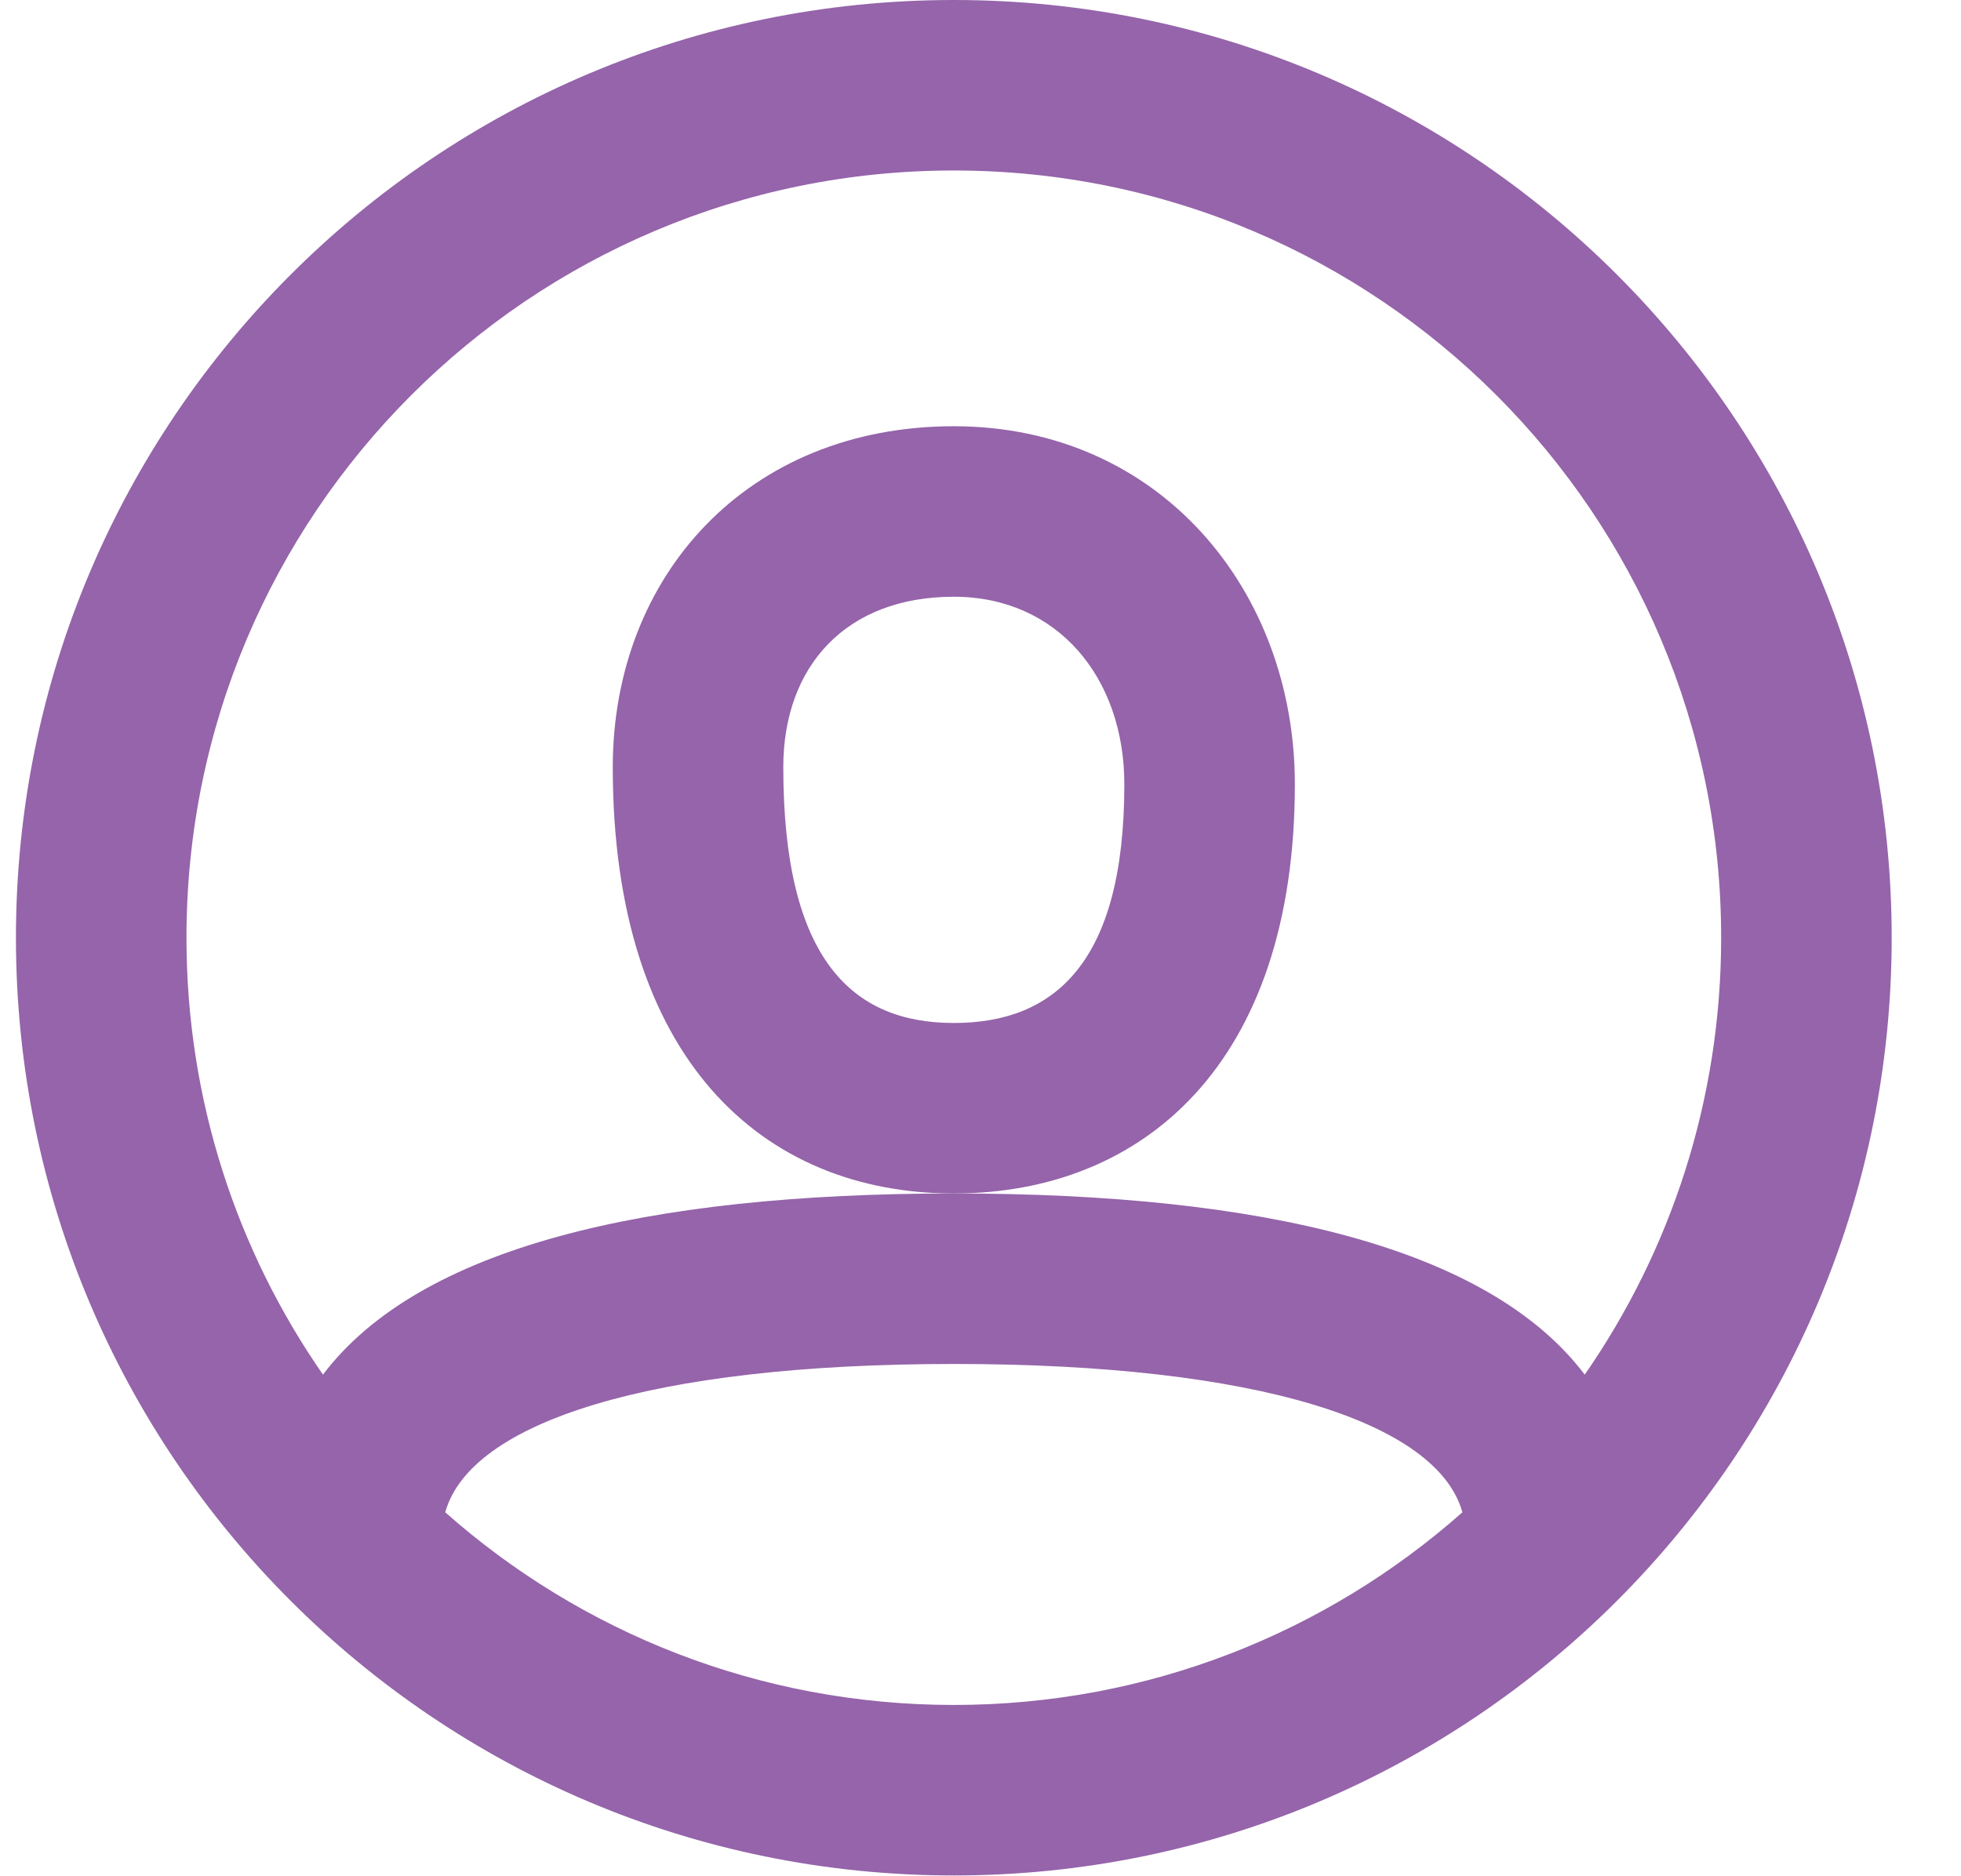
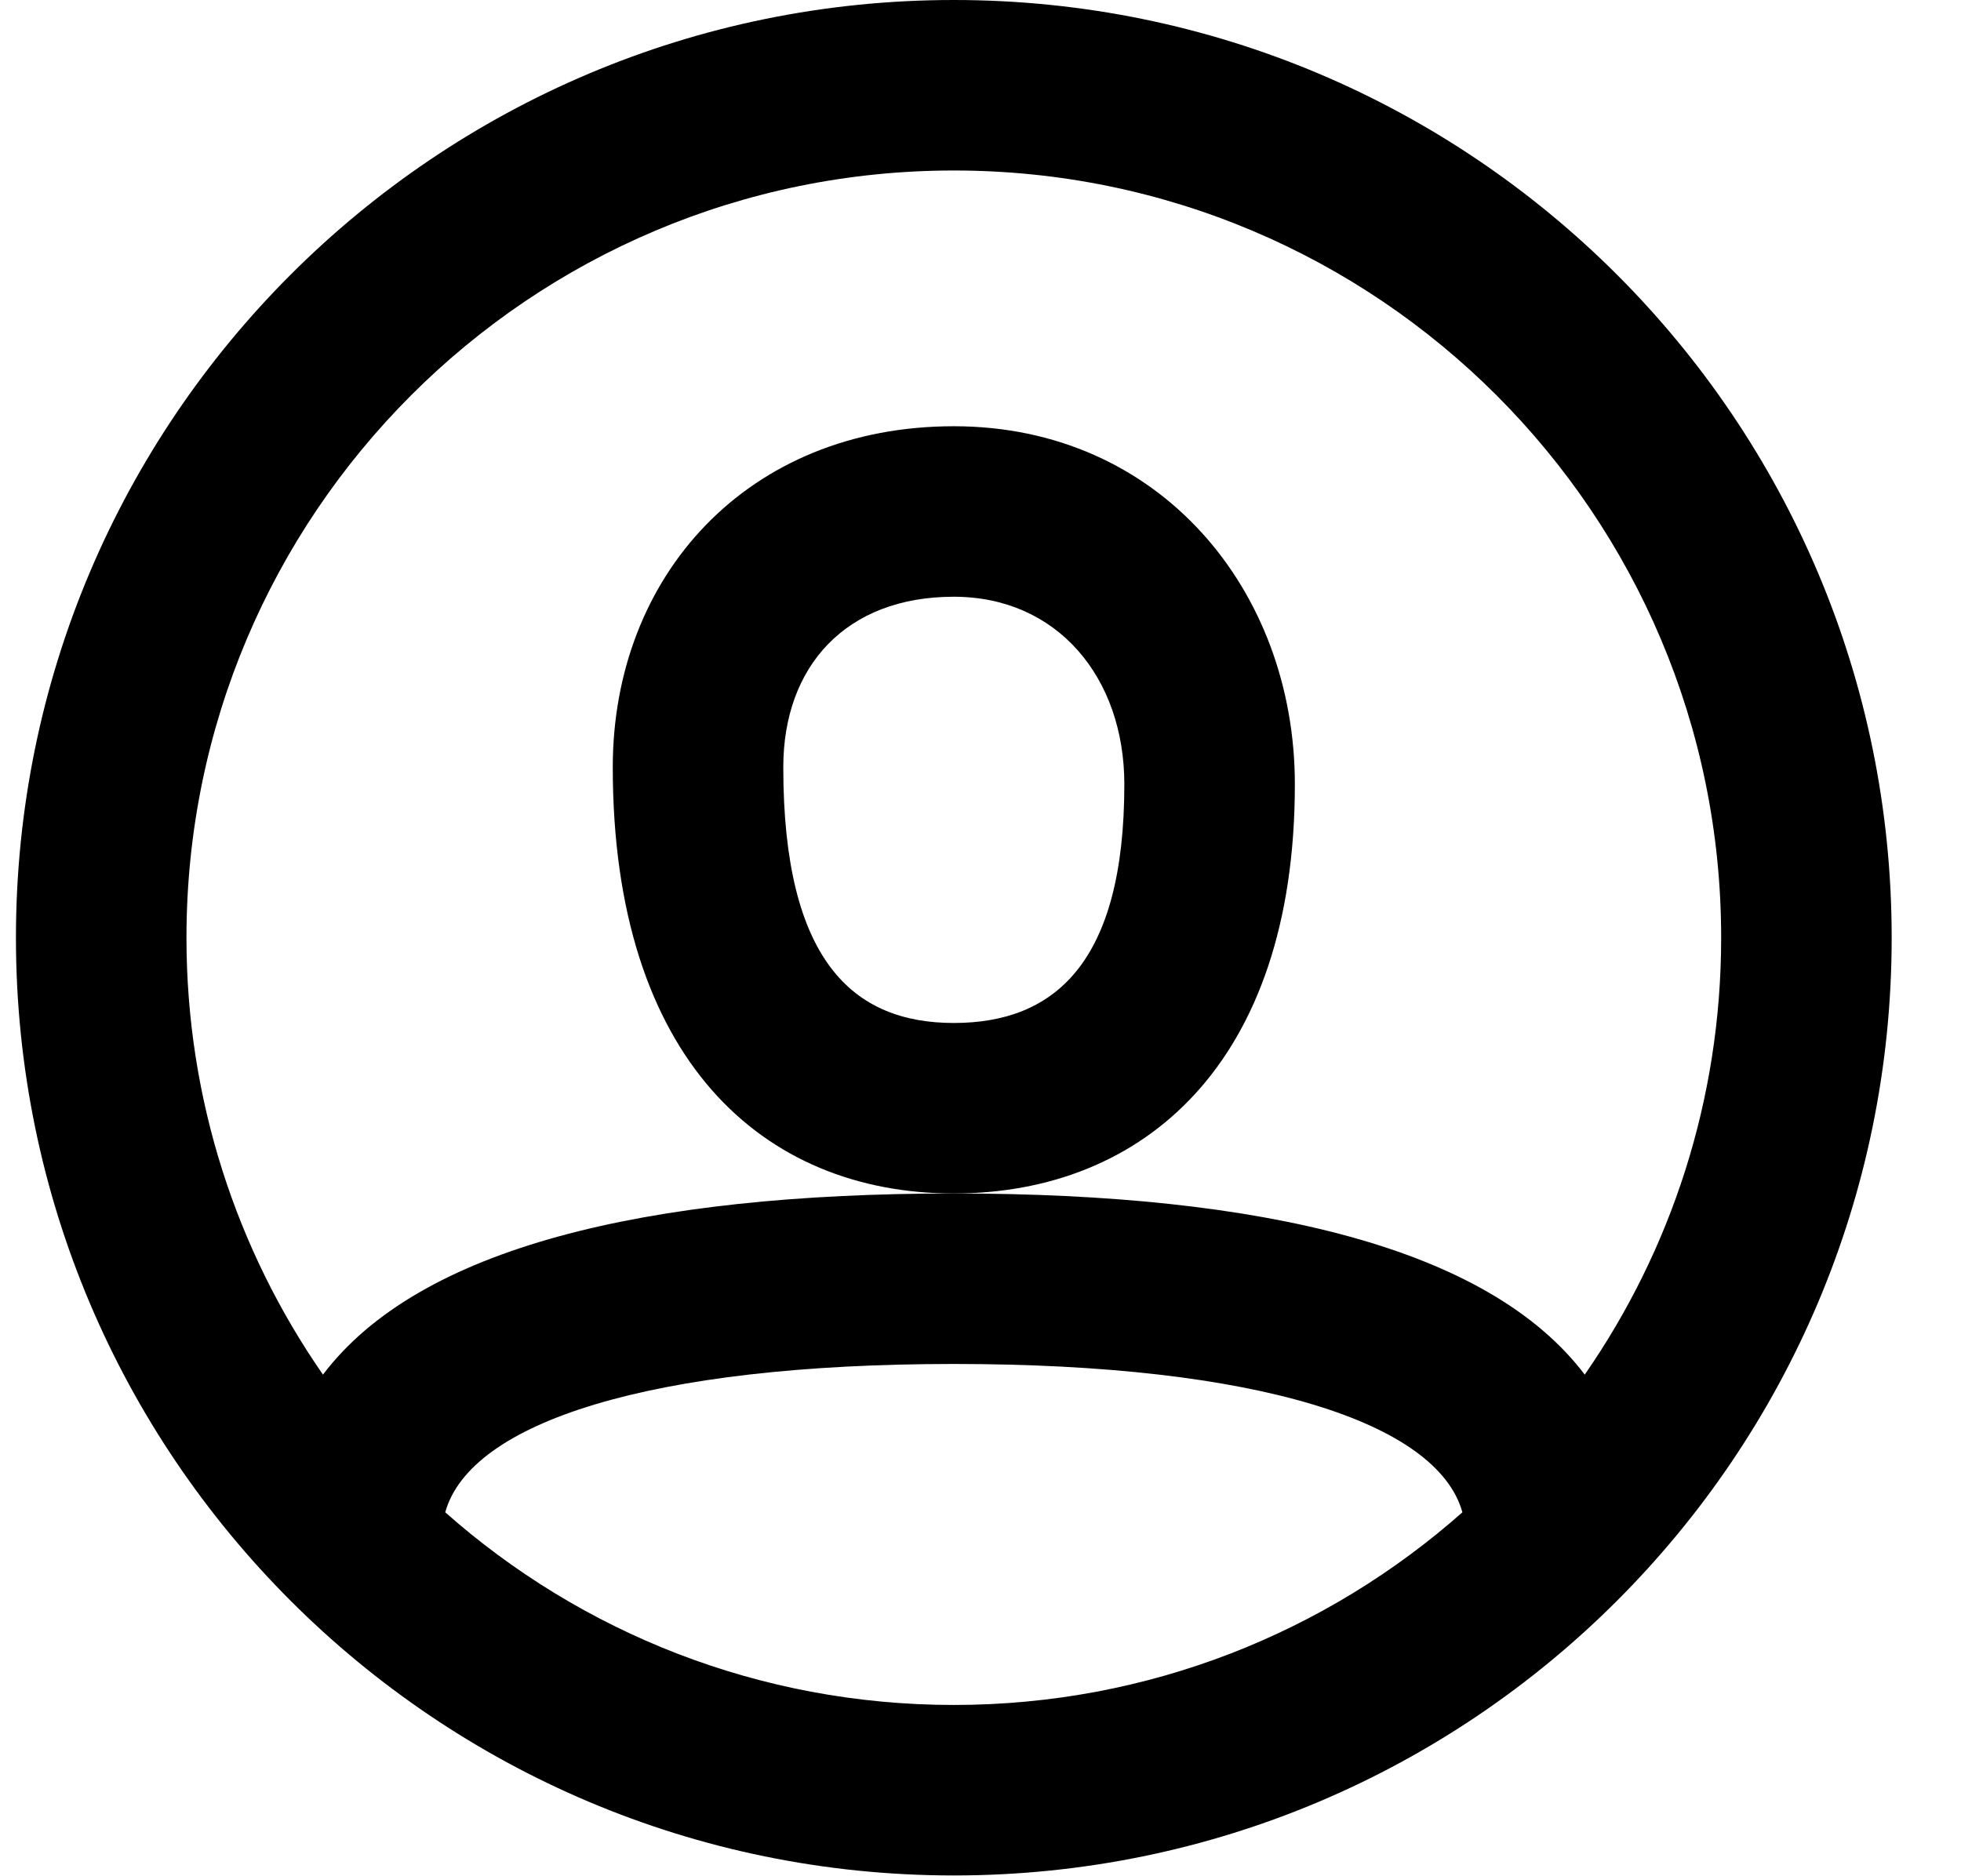
- <svg xmlns="http://www.w3.org/2000/svg" width="23" height="22" viewBox="0 0 23 22" fill="none">
-   <path fill-rule="evenodd" clip-rule="evenodd" d="M11.187 14C8.948 14 7.187 12.427 7.187 9C7.187 6.756 8.766 5 11.187 5C13.601 5 15.187 6.922 15.187 9.2C15.187 12.48 13.405 14 11.187 14ZM9.187 9C9.187 11.269 10.005 12 11.187 12C12.365 12 13.187 11.298 13.187 9.2C13.187 7.95 12.403 7 11.187 7C9.921 7 9.187 7.816 9.187 9Z" fill="#9564AA" />
-   <path fill-rule="evenodd" clip-rule="evenodd" d="M11.187 22C5.112 22 0.187 17.075 0.187 11C0.187 4.925 5.112 0 11.187 0C17.262 0 22.187 4.925 22.187 11C22.187 17.075 17.262 22 11.187 22ZM18.587 16.125C19.596 14.67 20.187 12.904 20.187 11C20.187 6.029 16.158 2 11.187 2C6.216 2 2.187 6.029 2.187 11C2.187 12.904 2.778 14.67 3.788 16.125C4.913 14.638 7.558 14 11.187 14C14.816 14 17.461 14.638 18.587 16.125ZM17.152 17.74C16.859 16.687 14.756 16 11.187 16C7.618 16 5.515 16.687 5.222 17.74C6.81 19.146 8.899 20 11.187 20C13.475 20 15.564 19.146 17.152 17.74Z" fill="#9564AA" />
+ <svg xmlns="http://www.w3.org/2000/svg" width="23" height="22" viewBox="0 0 23 22">
+   <path fill-rule="evenodd" clip-rule="evenodd" d="M11.187 14C8.948 14 7.187 12.427 7.187 9C7.187 6.756 8.766 5 11.187 5C13.601 5 15.187 6.922 15.187 9.2C15.187 12.48 13.405 14 11.187 14ZM9.187 9C9.187 11.269 10.005 12 11.187 12C12.365 12 13.187 11.298 13.187 9.2C13.187 7.95 12.403 7 11.187 7C9.921 7 9.187 7.816 9.187 9Z" />
+   <path fill-rule="evenodd" clip-rule="evenodd" d="M11.187 22C5.112 22 0.187 17.075 0.187 11C0.187 4.925 5.112 0 11.187 0C17.262 0 22.187 4.925 22.187 11C22.187 17.075 17.262 22 11.187 22ZM18.587 16.125C19.596 14.67 20.187 12.904 20.187 11C20.187 6.029 16.158 2 11.187 2C6.216 2 2.187 6.029 2.187 11C2.187 12.904 2.778 14.67 3.788 16.125C4.913 14.638 7.558 14 11.187 14C14.816 14 17.461 14.638 18.587 16.125ZM17.152 17.74C16.859 16.687 14.756 16 11.187 16C7.618 16 5.515 16.687 5.222 17.74C6.81 19.146 8.899 20 11.187 20C13.475 20 15.564 19.146 17.152 17.74Z" />
</svg>
